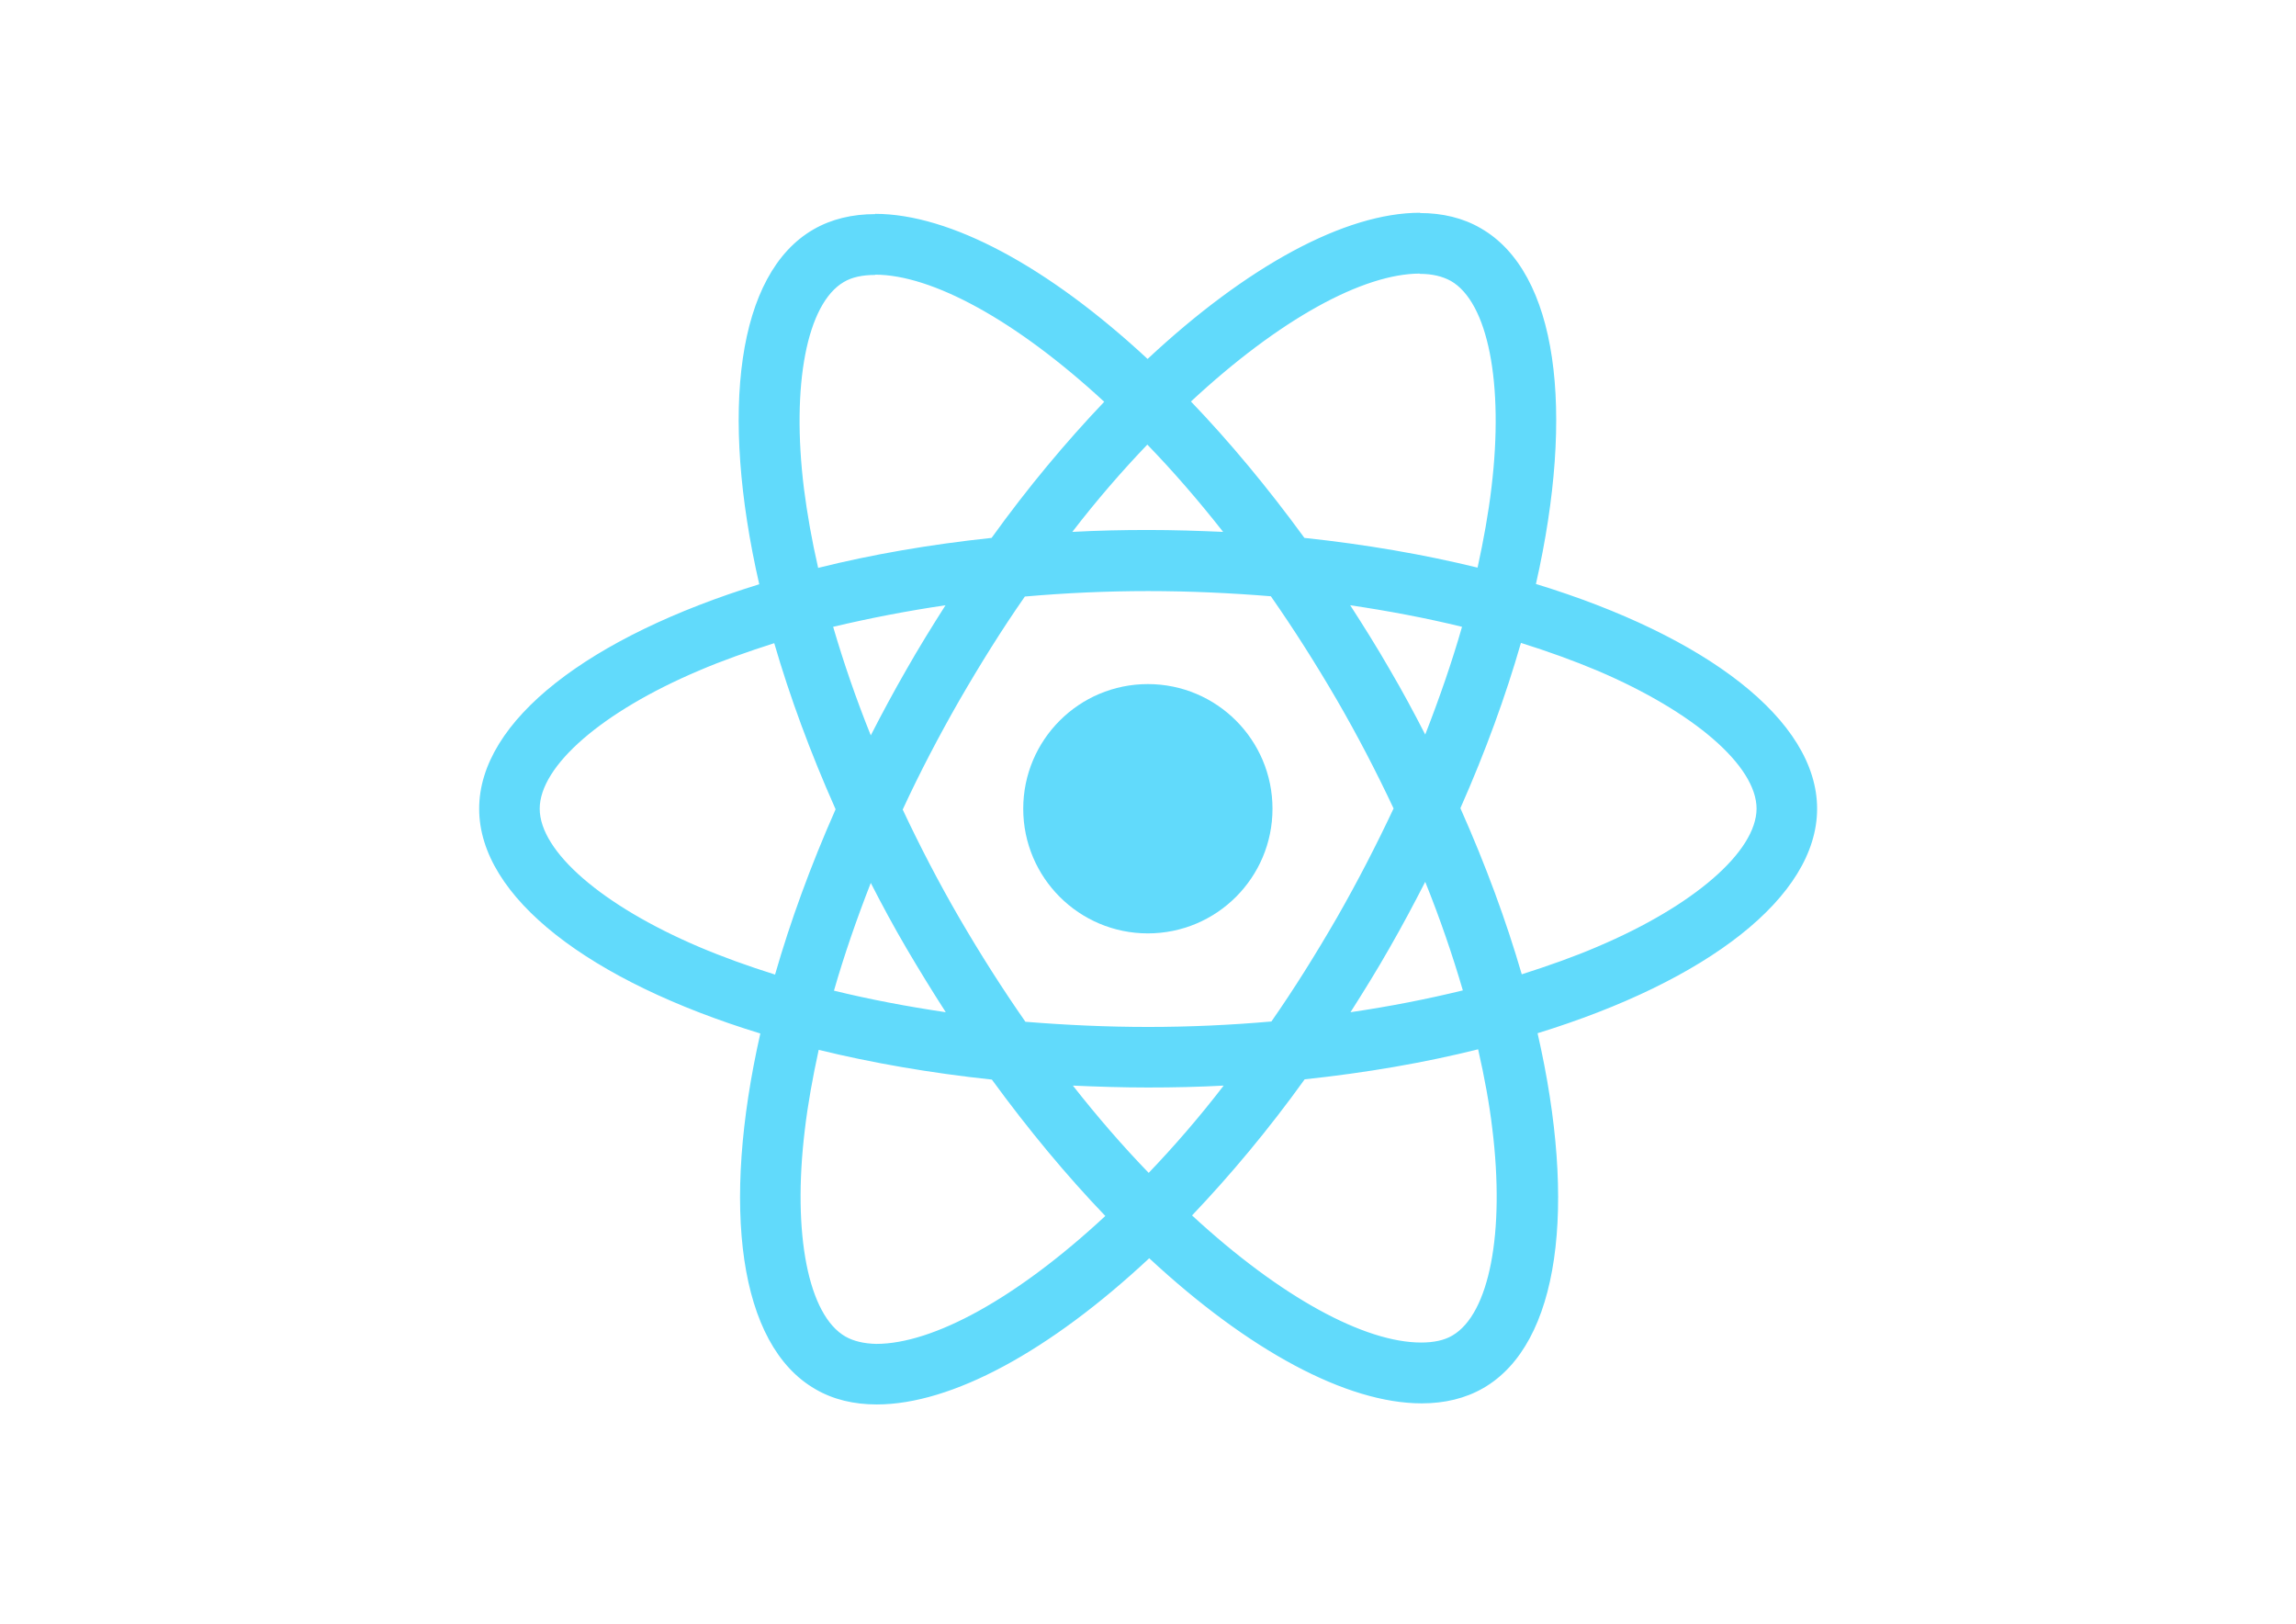
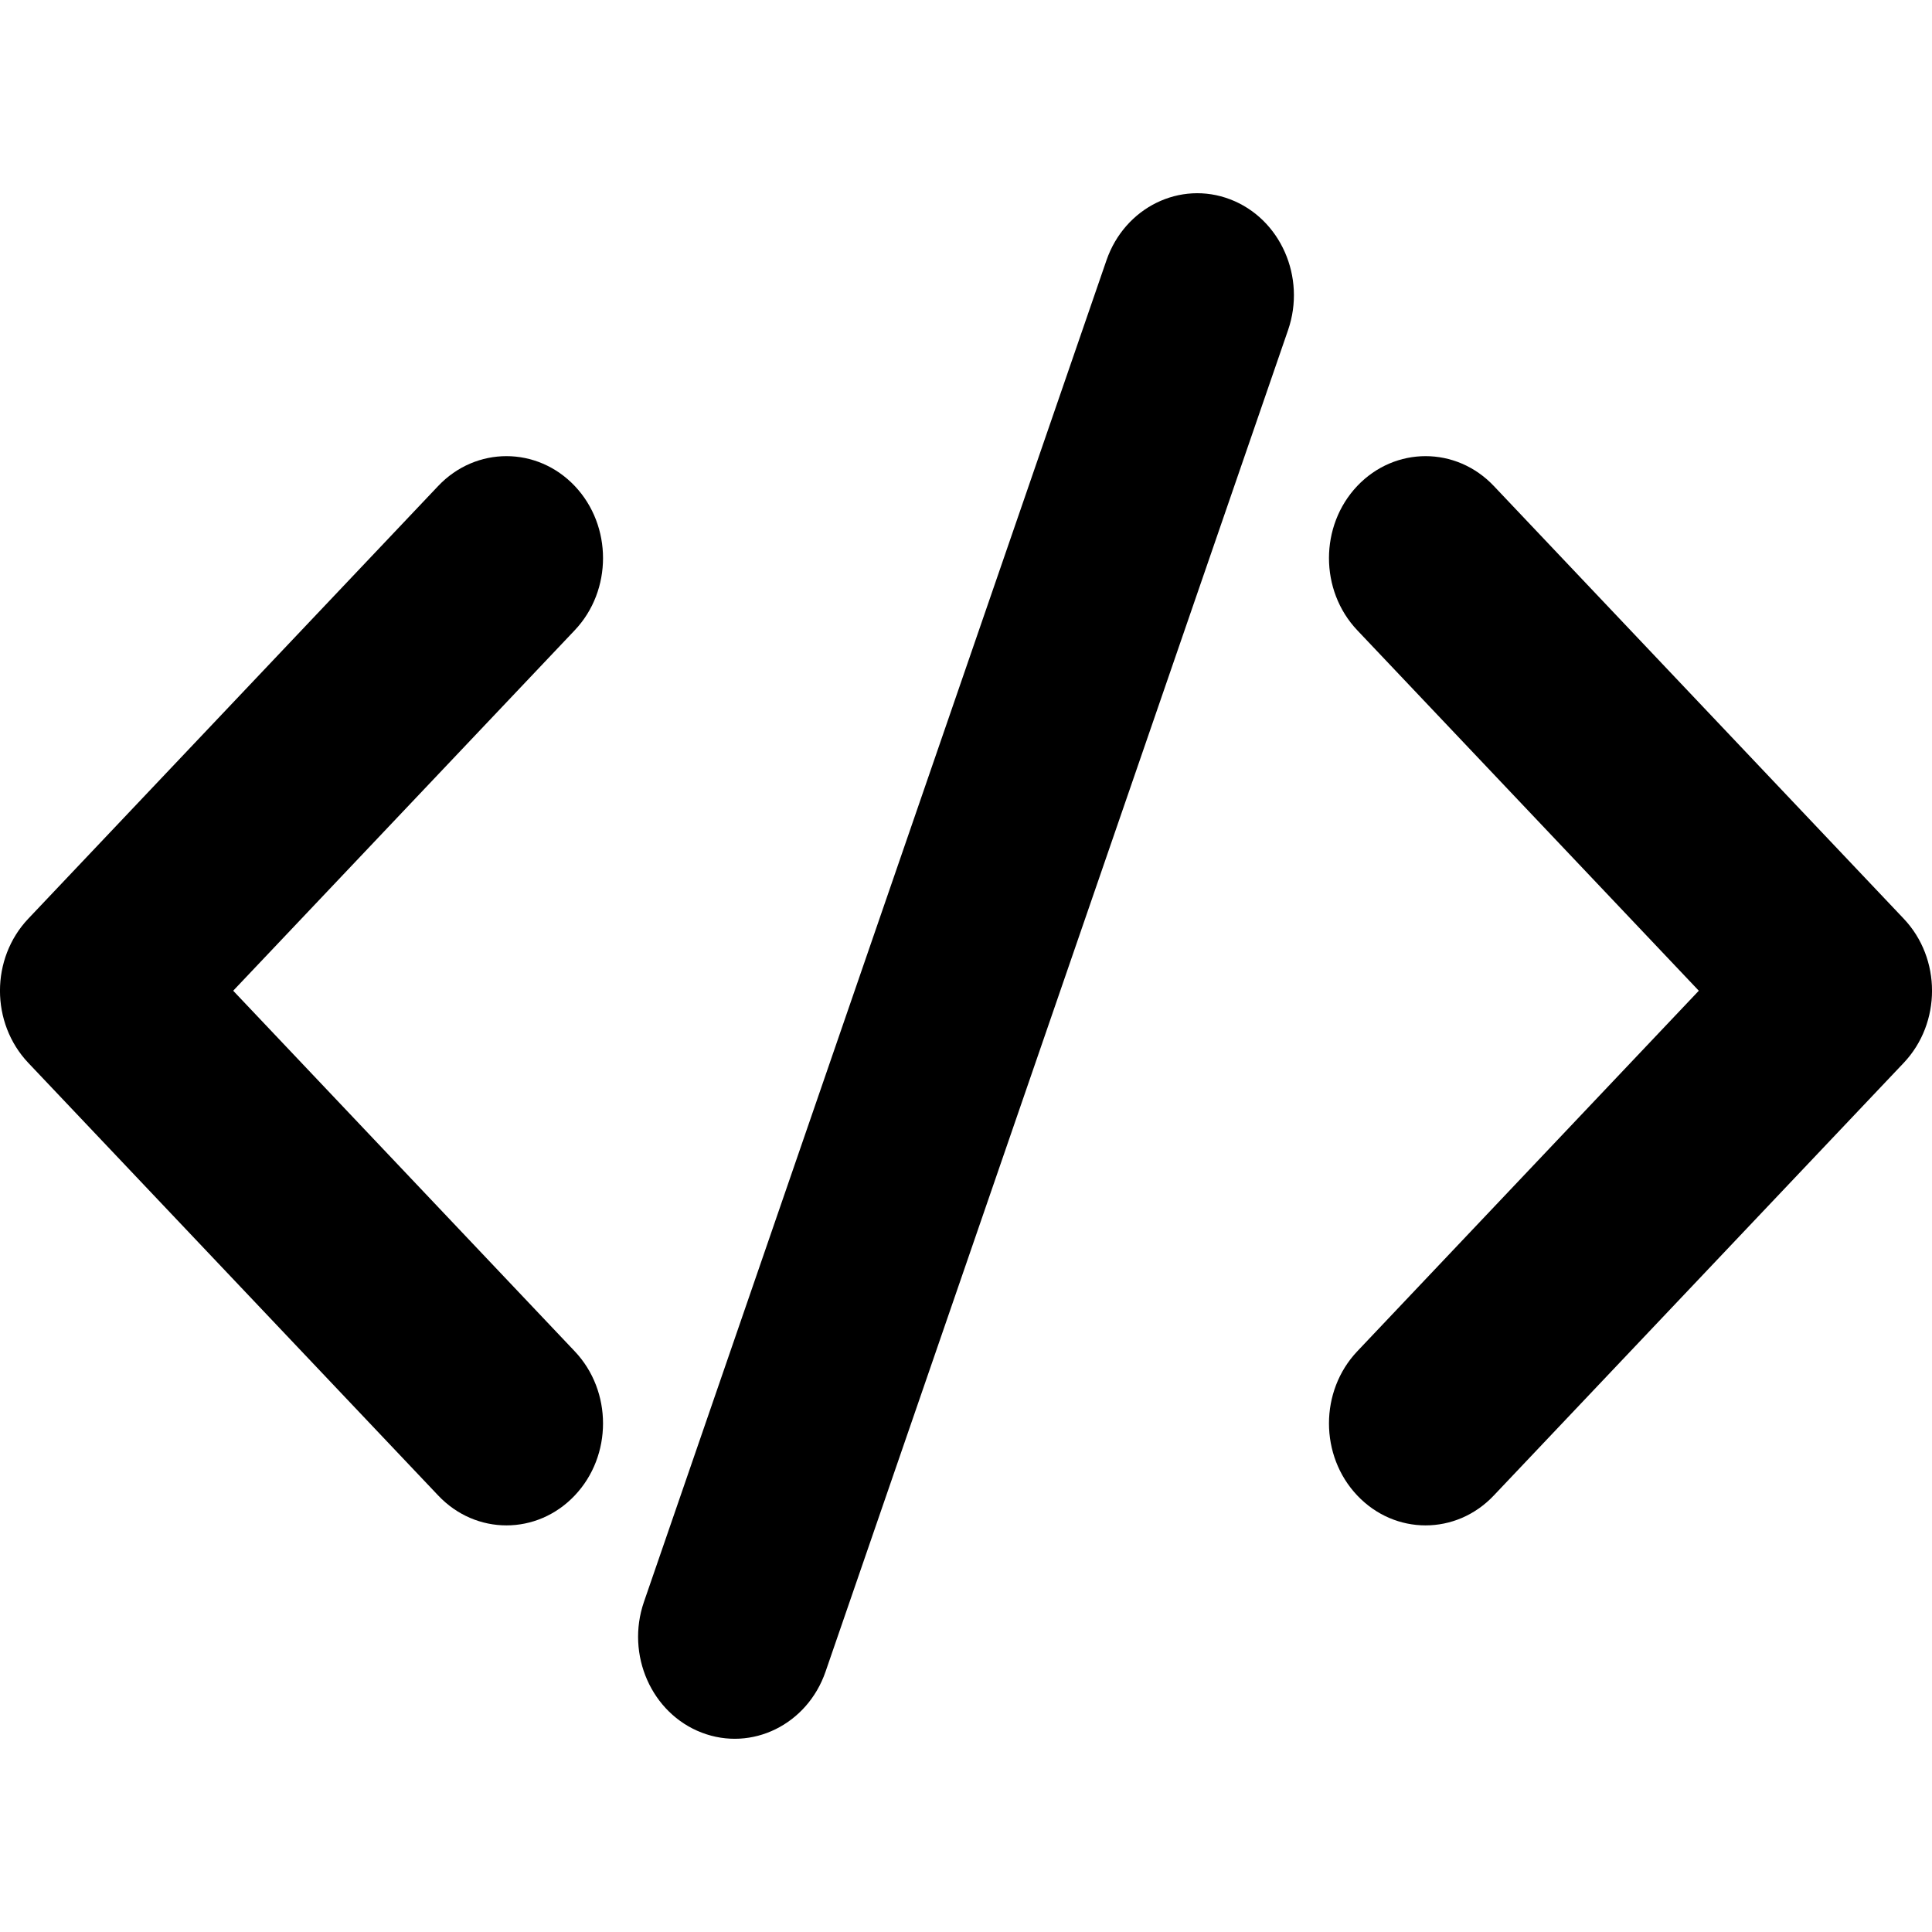
- <svg xmlns="http://www.w3.org/2000/svg" viewBox="0 0 841.9 595.3">
-   <g fill="#61DAFB">
-     <path d="M666.3 296.5c0-32.5-40.7-63.3-103.1-82.4 14.4-63.6 8-114.2-20.2-130.4-6.5-3.8-14.1-5.6-22.4-5.6v22.3c4.6 0 8.3.9 11.4 2.6 13.6 7.8 19.5 37.5 14.9 75.7-1.1 9.4-2.9 19.3-5.1 29.4-19.6-4.8-41-8.5-63.5-10.9-13.5-18.5-27.5-35.3-41.6-50 32.6-30.3 63.2-46.9 84-46.9V78c-27.5 0-63.5 19.6-99.9 53.6-36.4-33.8-72.4-53.2-99.9-53.2v22.3c20.7 0 51.4 16.5 84 46.6-14 14.7-28 31.4-41.3 49.9-22.6 2.4-44 6.1-63.6 11-2.3-10-4-19.7-5.2-29-4.7-38.2 1.1-67.9 14.6-75.8 3-1.8 6.9-2.6 11.5-2.6V78.5c-8.4 0-16 1.8-22.6 5.6-28.1 16.2-34.4 66.7-19.9 130.1-62.2 19.2-102.7 49.9-102.7 82.3 0 32.5 40.7 63.3 103.1 82.4-14.4 63.6-8 114.2 20.2 130.4 6.5 3.8 14.1 5.6 22.5 5.6 27.5 0 63.5-19.6 99.9-53.6 36.4 33.8 72.4 53.2 99.9 53.2 8.4 0 16-1.8 22.6-5.6 28.1-16.2 34.4-66.7 19.9-130.1 62-19.1 102.5-49.9 102.5-82.3zm-130.2-66.7c-3.7 12.9-8.3 26.2-13.5 39.5-4.1-8-8.4-16-13.1-24-4.6-8-9.5-15.8-14.4-23.4 14.2 2.1 27.9 4.7 41 7.9zm-45.8 106.5c-7.8 13.5-15.8 26.3-24.1 38.2-14.9 1.3-30 2-45.2 2-15.1 0-30.2-.7-45-1.9-8.3-11.9-16.4-24.6-24.2-38-7.6-13.1-14.5-26.4-20.8-39.8 6.2-13.4 13.2-26.8 20.7-39.9 7.8-13.5 15.8-26.3 24.1-38.2 14.9-1.3 30-2 45.2-2 15.1 0 30.2.7 45 1.9 8.3 11.9 16.4 24.6 24.2 38 7.6 13.1 14.5 26.4 20.8 39.8-6.3 13.4-13.2 26.8-20.7 39.9zm32.3-13c5.4 13.4 10 26.8 13.8 39.8-13.1 3.2-26.9 5.9-41.2 8 4.9-7.7 9.8-15.6 14.4-23.7 4.6-8 8.9-16.1 13-24.1zM421.2 430c-9.3-9.6-18.6-20.3-27.8-32 9 .4 18.2.7 27.5.7 9.4 0 18.7-.2 27.8-.7-9 11.7-18.3 22.4-27.5 32zm-74.4-58.9c-14.2-2.1-27.9-4.7-41-7.9 3.7-12.9 8.3-26.2 13.5-39.5 4.1 8 8.4 16 13.1 24 4.7 8 9.5 15.8 14.4 23.4zM420.7 163c9.3 9.6 18.6 20.3 27.8 32-9-.4-18.2-.7-27.5-.7-9.4 0-18.7.2-27.8.7 9-11.7 18.3-22.4 27.5-32zm-74 58.9c-4.9 7.7-9.8 15.6-14.4 23.7-4.6 8-8.9 16-13 24-5.4-13.4-10-26.8-13.8-39.8 13.1-3.1 26.9-5.8 41.2-7.9zm-90.5 125.2c-35.4-15.1-58.3-34.9-58.3-50.6 0-15.7 22.9-35.6 58.3-50.6 8.6-3.7 18-7 27.7-10.1 5.7 19.6 13.2 40 22.5 60.9-9.2 20.8-16.6 41.1-22.2 60.6-9.9-3.1-19.3-6.5-28-10.2zM310 490c-13.6-7.8-19.5-37.5-14.9-75.7 1.1-9.4 2.9-19.3 5.1-29.4 19.6 4.8 41 8.5 63.5 10.9 13.5 18.5 27.5 35.3 41.6 50-32.6 30.3-63.2 46.9-84 46.9-4.5-.1-8.3-1-11.3-2.7zm237.2-76.2c4.7 38.2-1.1 67.9-14.6 75.8-3 1.8-6.9 2.6-11.5 2.6-20.7 0-51.4-16.5-84-46.6 14-14.7 28-31.4 41.3-49.9 22.6-2.4 44-6.1 63.6-11 2.3 10.1 4.1 19.8 5.2 29.1zm38.5-66.7c-8.6 3.7-18 7-27.7 10.1-5.7-19.6-13.2-40-22.5-60.9 9.2-20.8 16.6-41.1 22.2-60.6 9.9 3.1 19.3 6.5 28.1 10.2 35.4 15.1 58.3 34.9 58.3 50.6-.1 15.7-23 35.6-58.4 50.6zM320.8 78.4z" />
-     <circle cx="420.9" cy="296.5" r="45.7" />
-     <path d="M520.5 78.1z" />
-   </g>
+ <svg xmlns="http://www.w3.org/2000/svg" fill="#000000" width="800px" height="800px" viewBox="0 -2 20 20">
+   <path d="M12.736,0.064 C13.255,0.263 13.523,0.869 13.334,1.417 L8.546,15.305 C8.357,15.853 7.783,16.135 7.264,15.936 C6.745,15.737 6.477,15.131 6.666,14.583 L11.454,0.695 C11.643,0.147 12.217,-0.135 12.736,0.064 Z M2.414,8.256 L5.95,11.989 C6.34,12.401 6.34,13.069 5.95,13.481 C5.559,13.894 4.926,13.894 4.536,13.481 L0.293,9.003 C-0.098,8.59 -0.098,7.922 0.293,7.51 L4.536,3.031 C4.926,2.619 5.559,2.619 5.95,3.031 C6.34,3.443 6.34,4.112 5.95,4.524 L2.414,8.256 Z M17.586,8.256 L14.05,4.524 C13.66,4.112 13.66,3.443 14.05,3.031 C14.441,2.619 15.074,2.619 15.464,3.031 L19.707,7.51 C20.098,7.922 20.098,8.59 19.707,9.003 L15.464,13.481 C15.074,13.894 14.441,13.894 14.05,13.481 C13.66,13.069 13.66,12.401 14.05,11.989 L17.586,8.256 Z" />
</svg>
